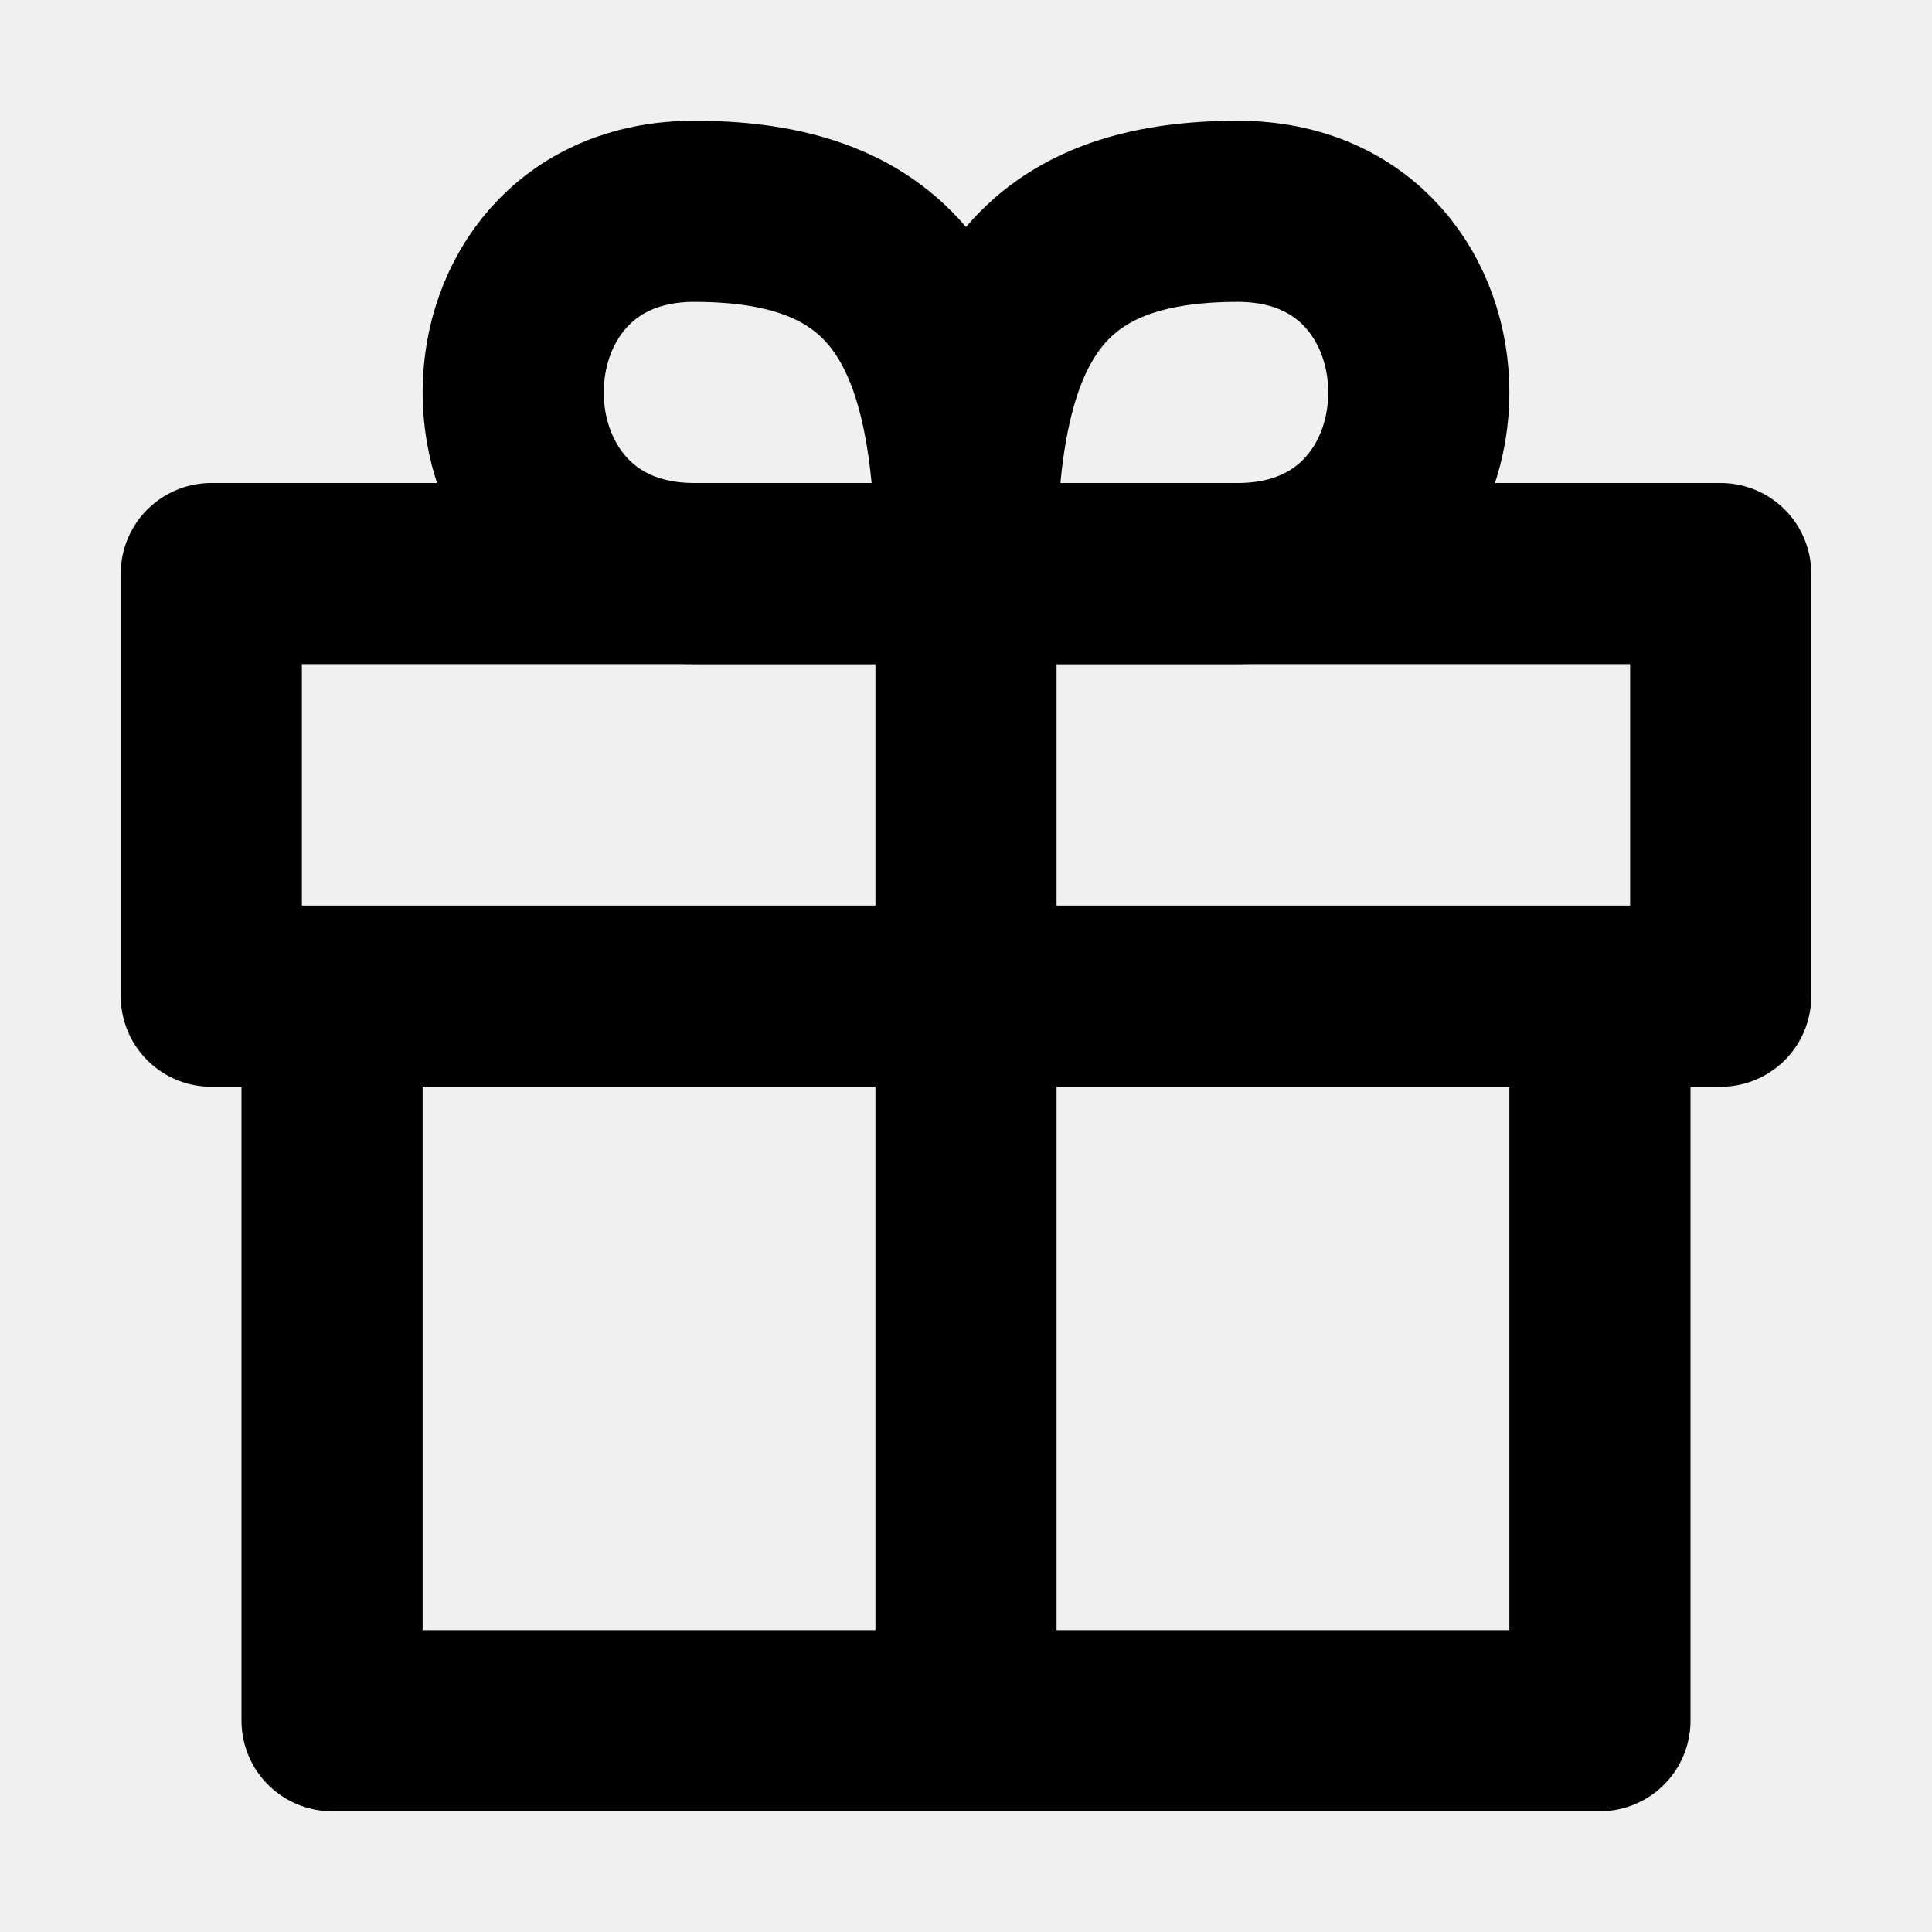
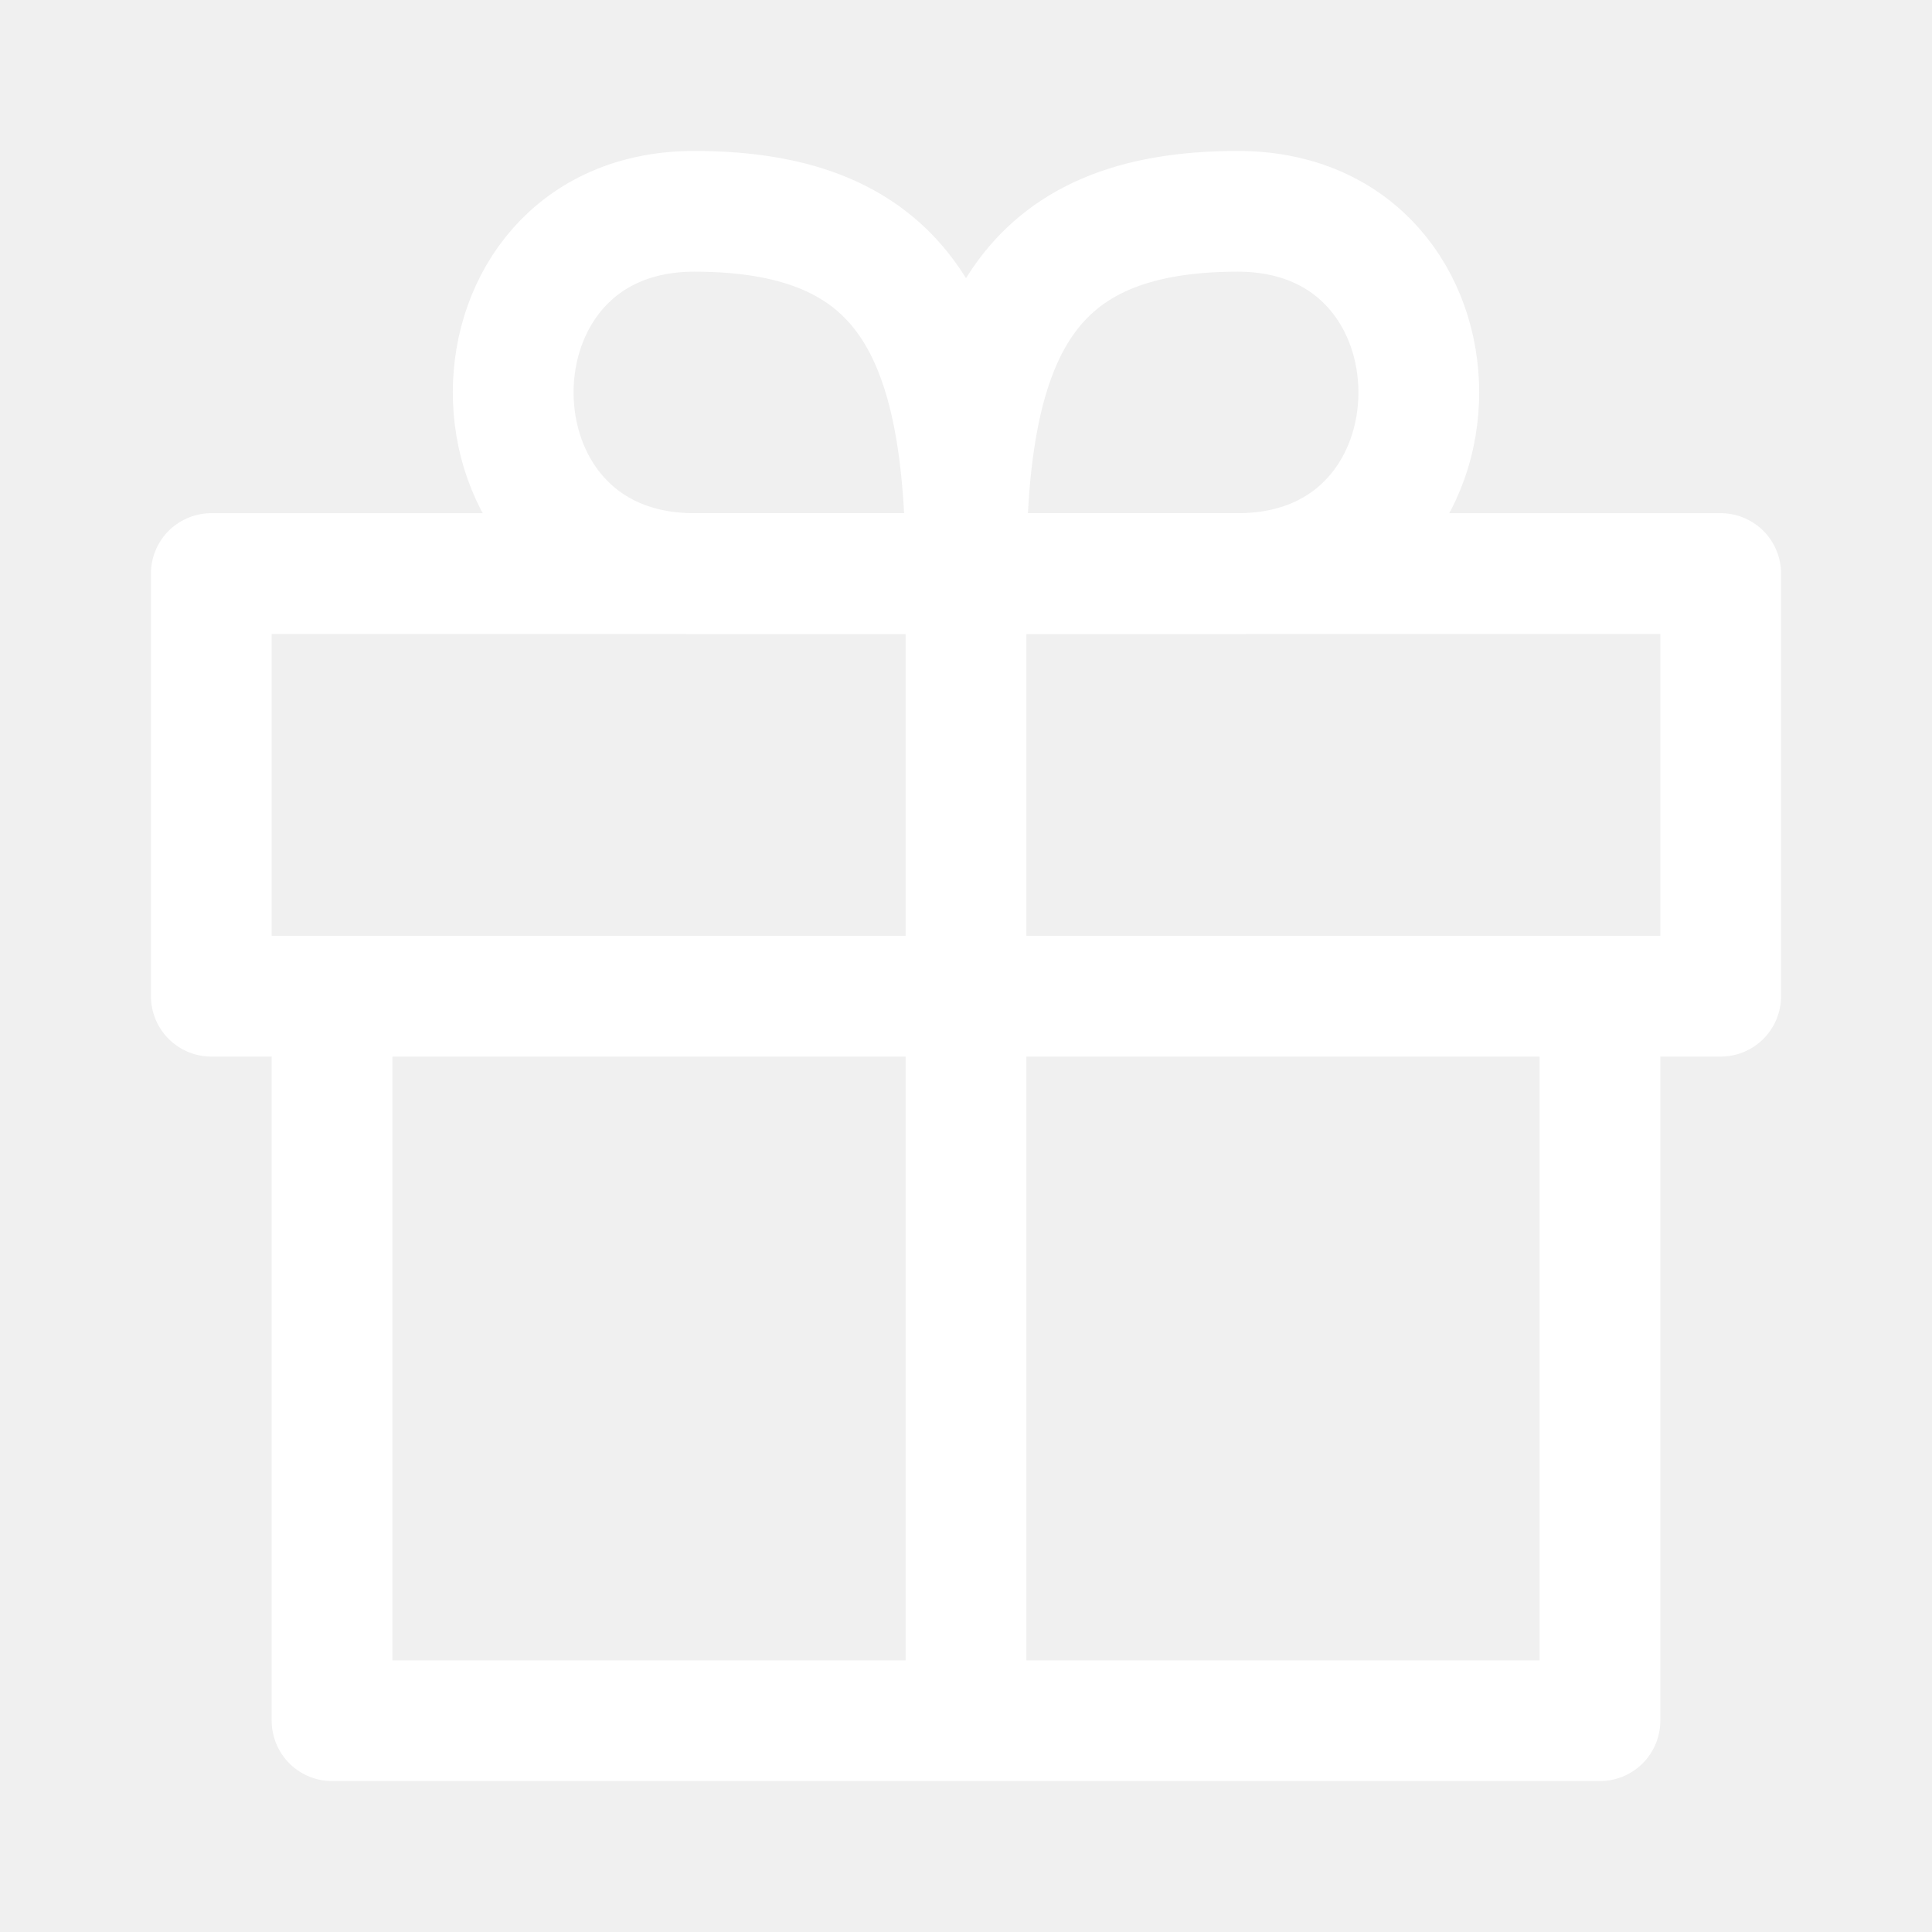
- <svg xmlns="http://www.w3.org/2000/svg" width="800px" height="800px" viewBox="0 0 16 16" version="1.1" fill="none" stroke="#000000" stroke-linecap="round" stroke-linejoin="round" stroke-width="1.5">
+ <svg xmlns="http://www.w3.org/2000/svg" width="800px" height="800px" viewBox="0 0 16 16" version="1.1" fill="none" stroke="#ffffff" stroke-linecap="round" stroke-linejoin="round" stroke-width="1">
  <rect height="3.5" width="12.5" y="4.75" x="1.75" />
  <path d="m10.25 4.75h-2.25c0-2 .5-3 2.25-3 2 0 2 3 0 3zm-4.5 0h2.25c0-2-.5-3-2.25-3-2 0-2 3 0 3zm2.25 9v-8.75m-5.25 3.75v5.5h10.5v-5.5" />
</svg>
